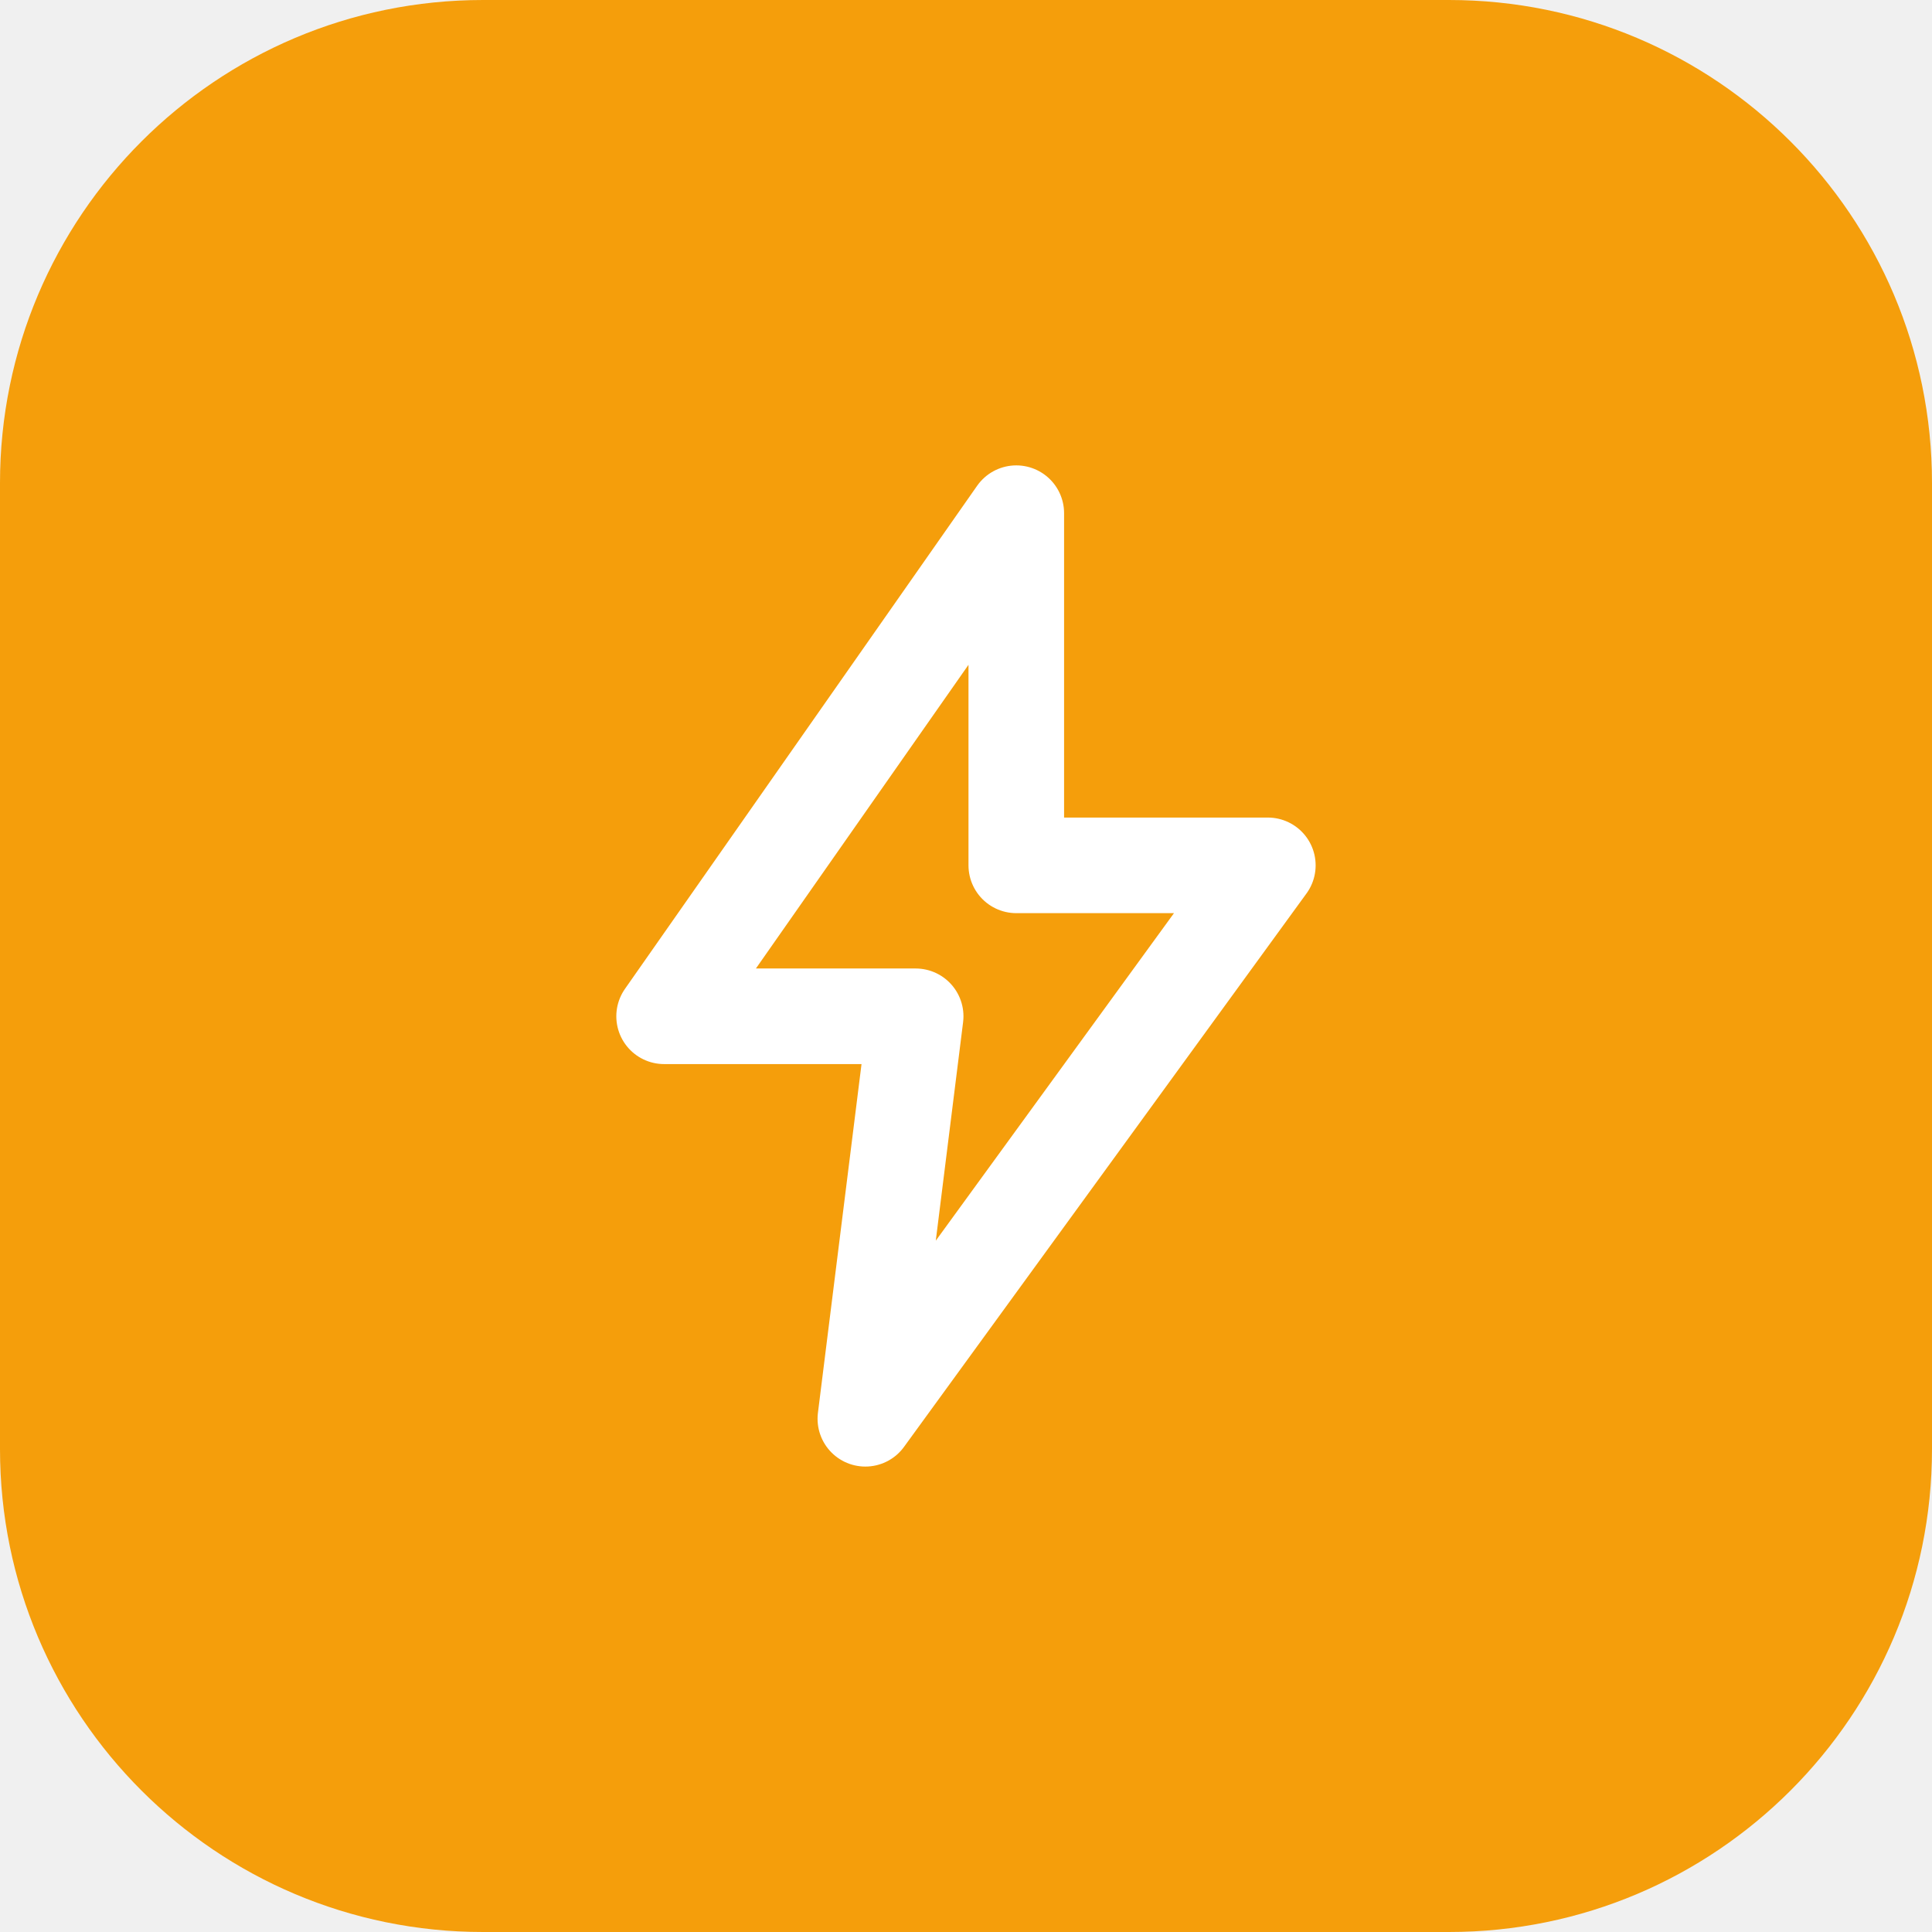
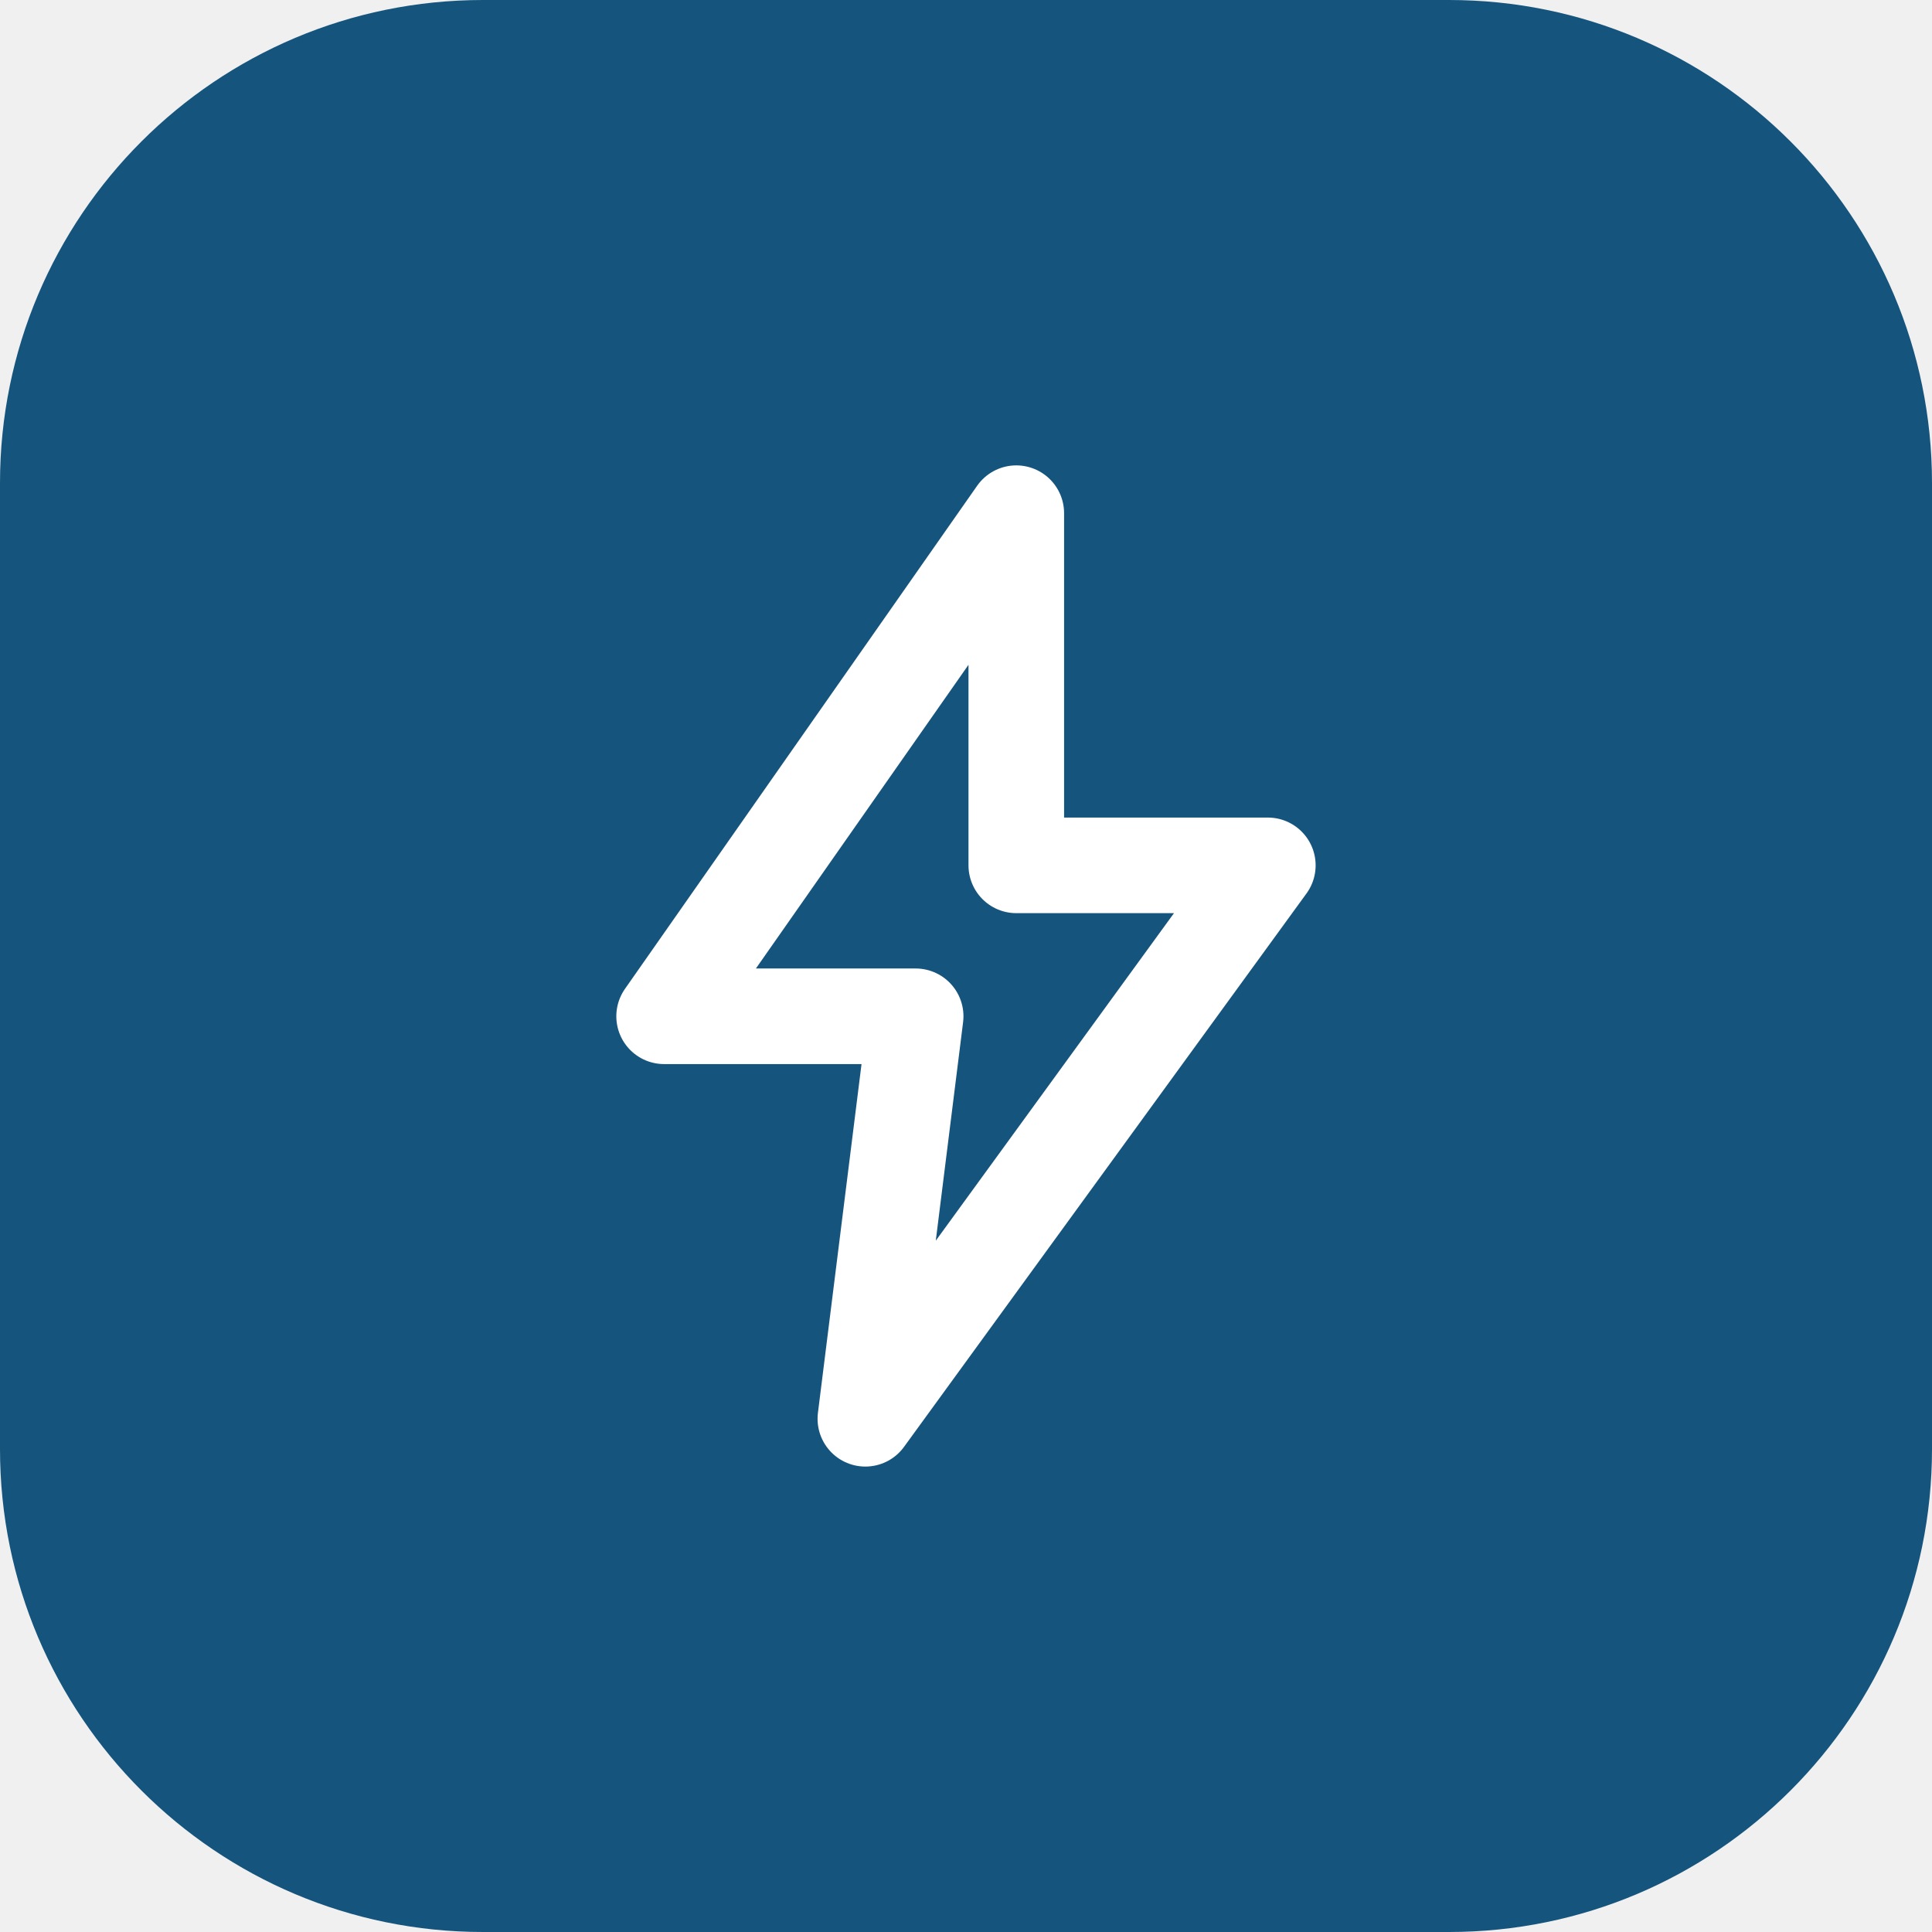
<svg xmlns="http://www.w3.org/2000/svg" width="32" height="32" viewBox="0 0 32 32" fill="none">
-   <rect width="32" height="32" rx="8" fill="#F59E0B" />
+   <rect width="32" height="32" rx="8" fill="#15547C" />
  <g transform="translate(6 6) scale(0.8333)" fill="none" stroke="#FFFFFF" stroke-width="1.9" stroke-linecap="round" stroke-linejoin="round">
    <path d="M13 3L6 13h5l-1 8 8-11h-5z" />
  </g>
</svg>
